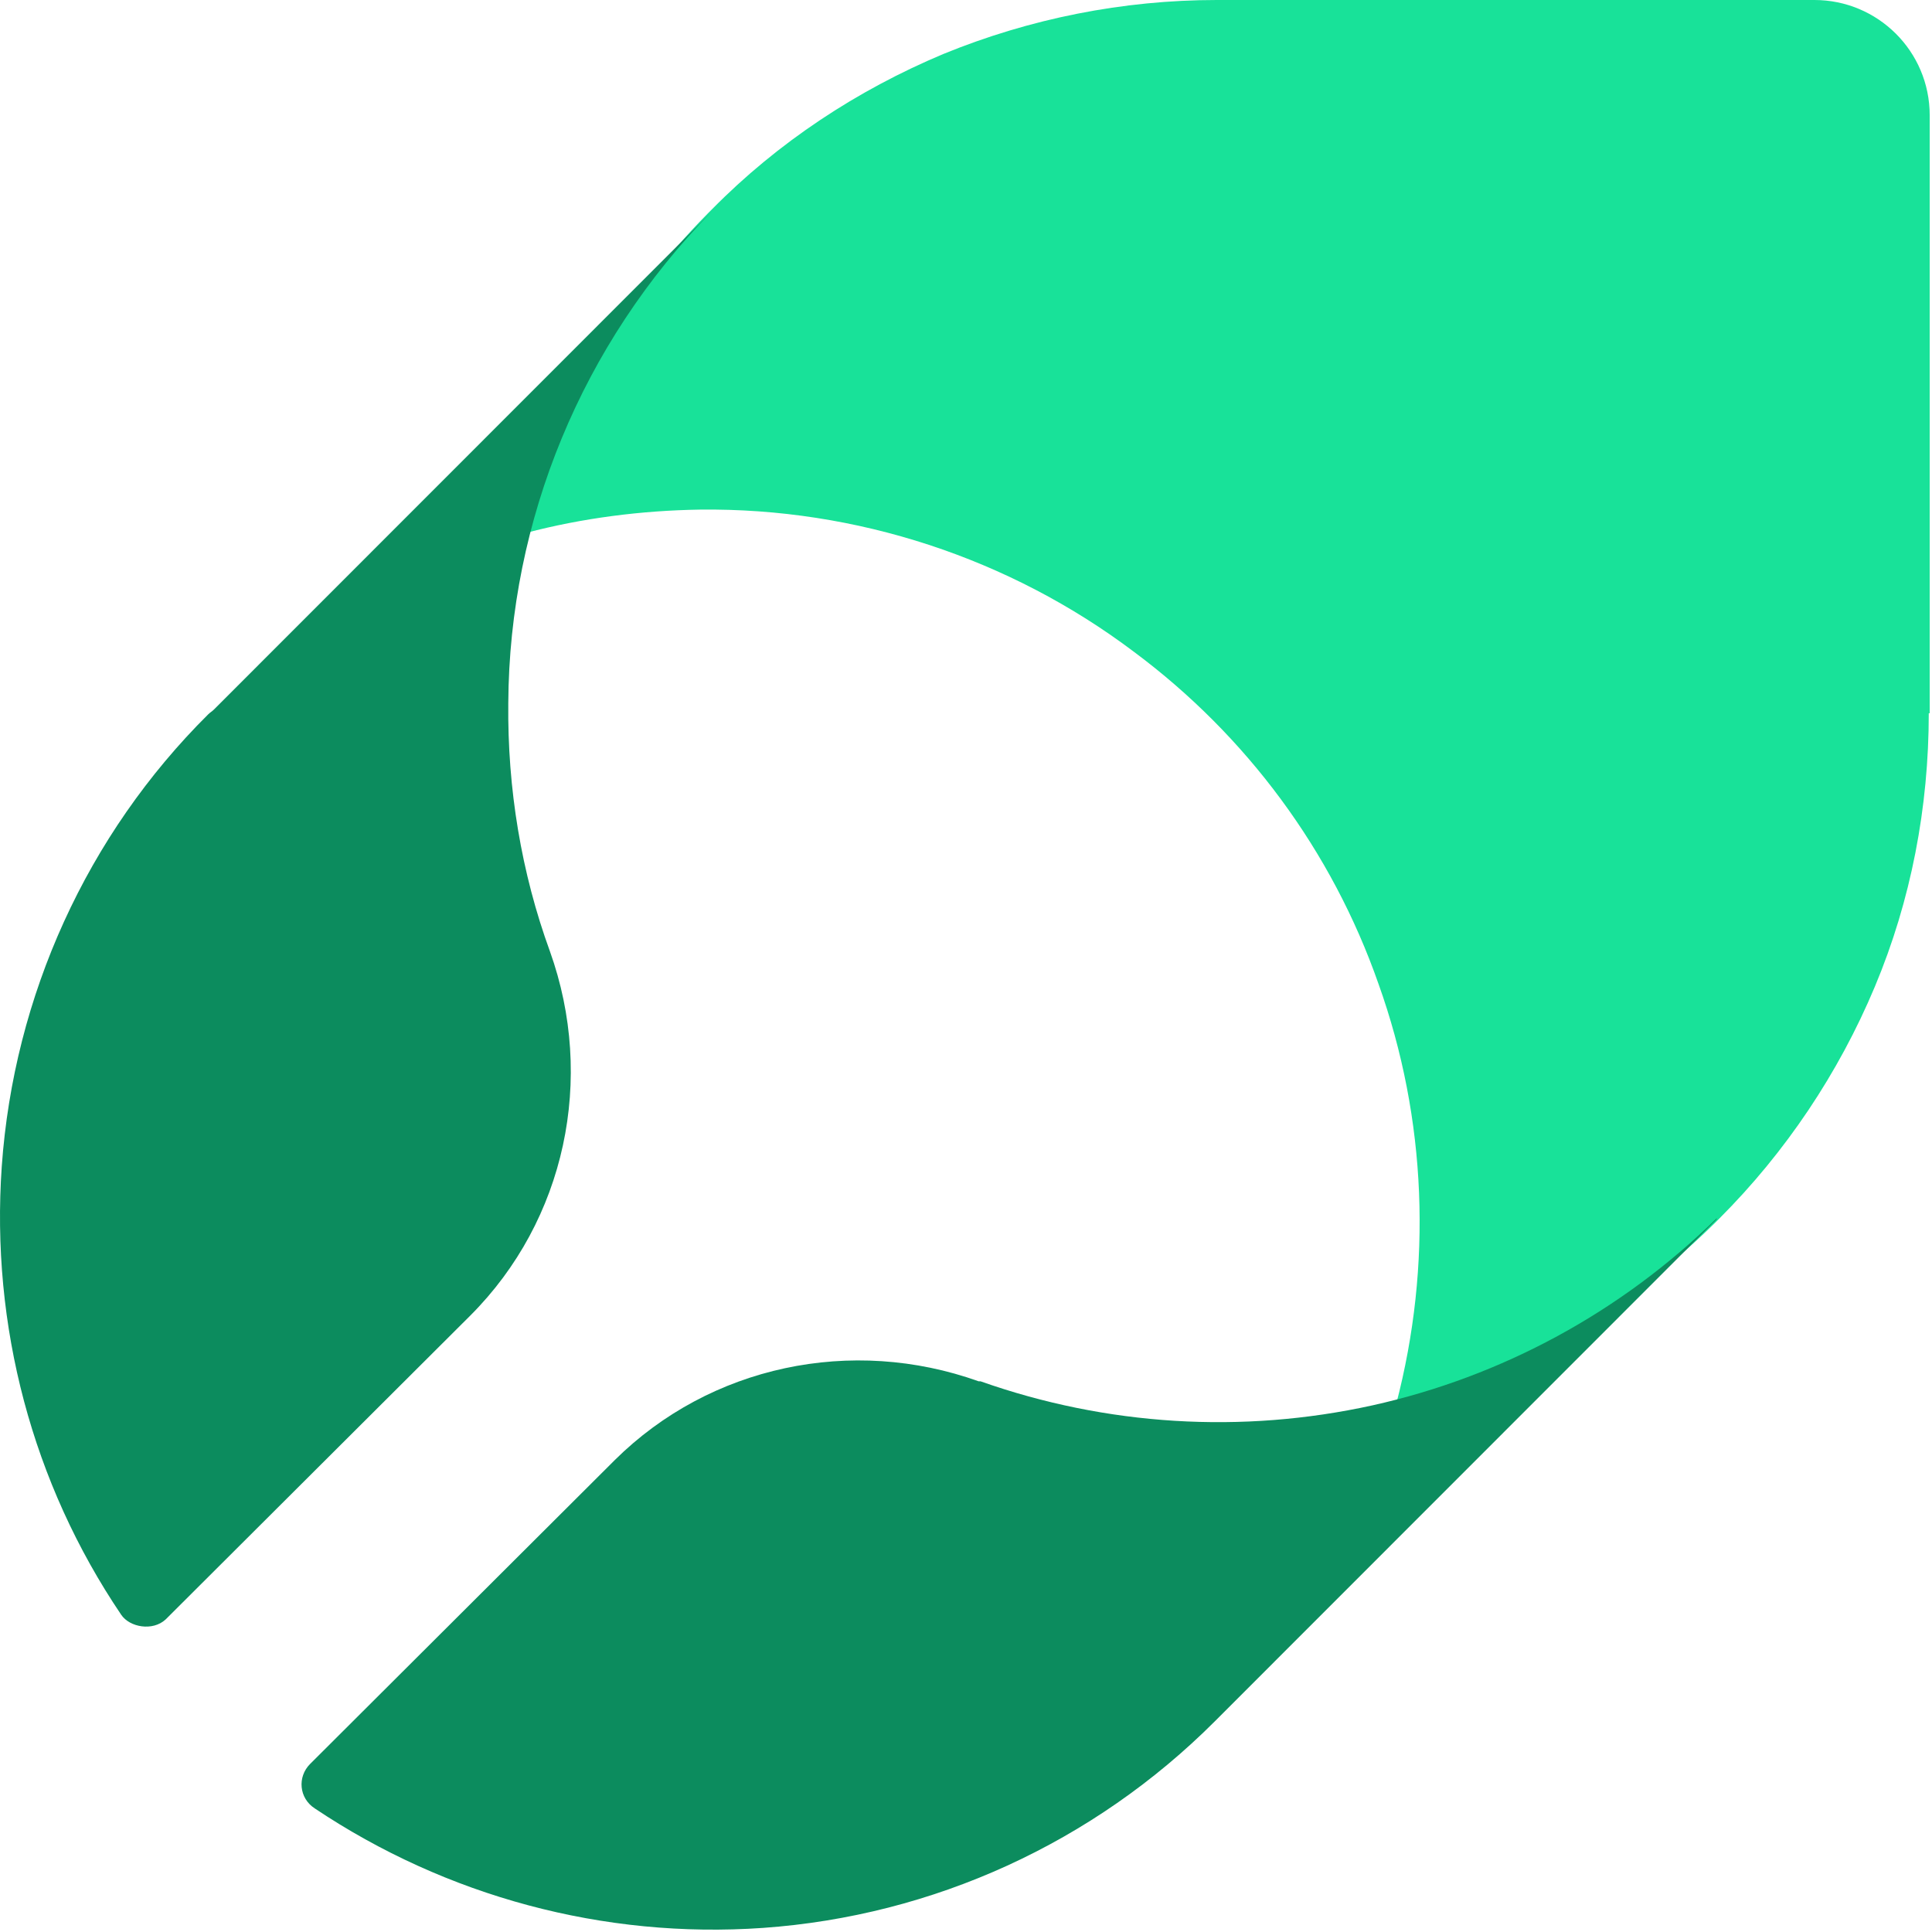
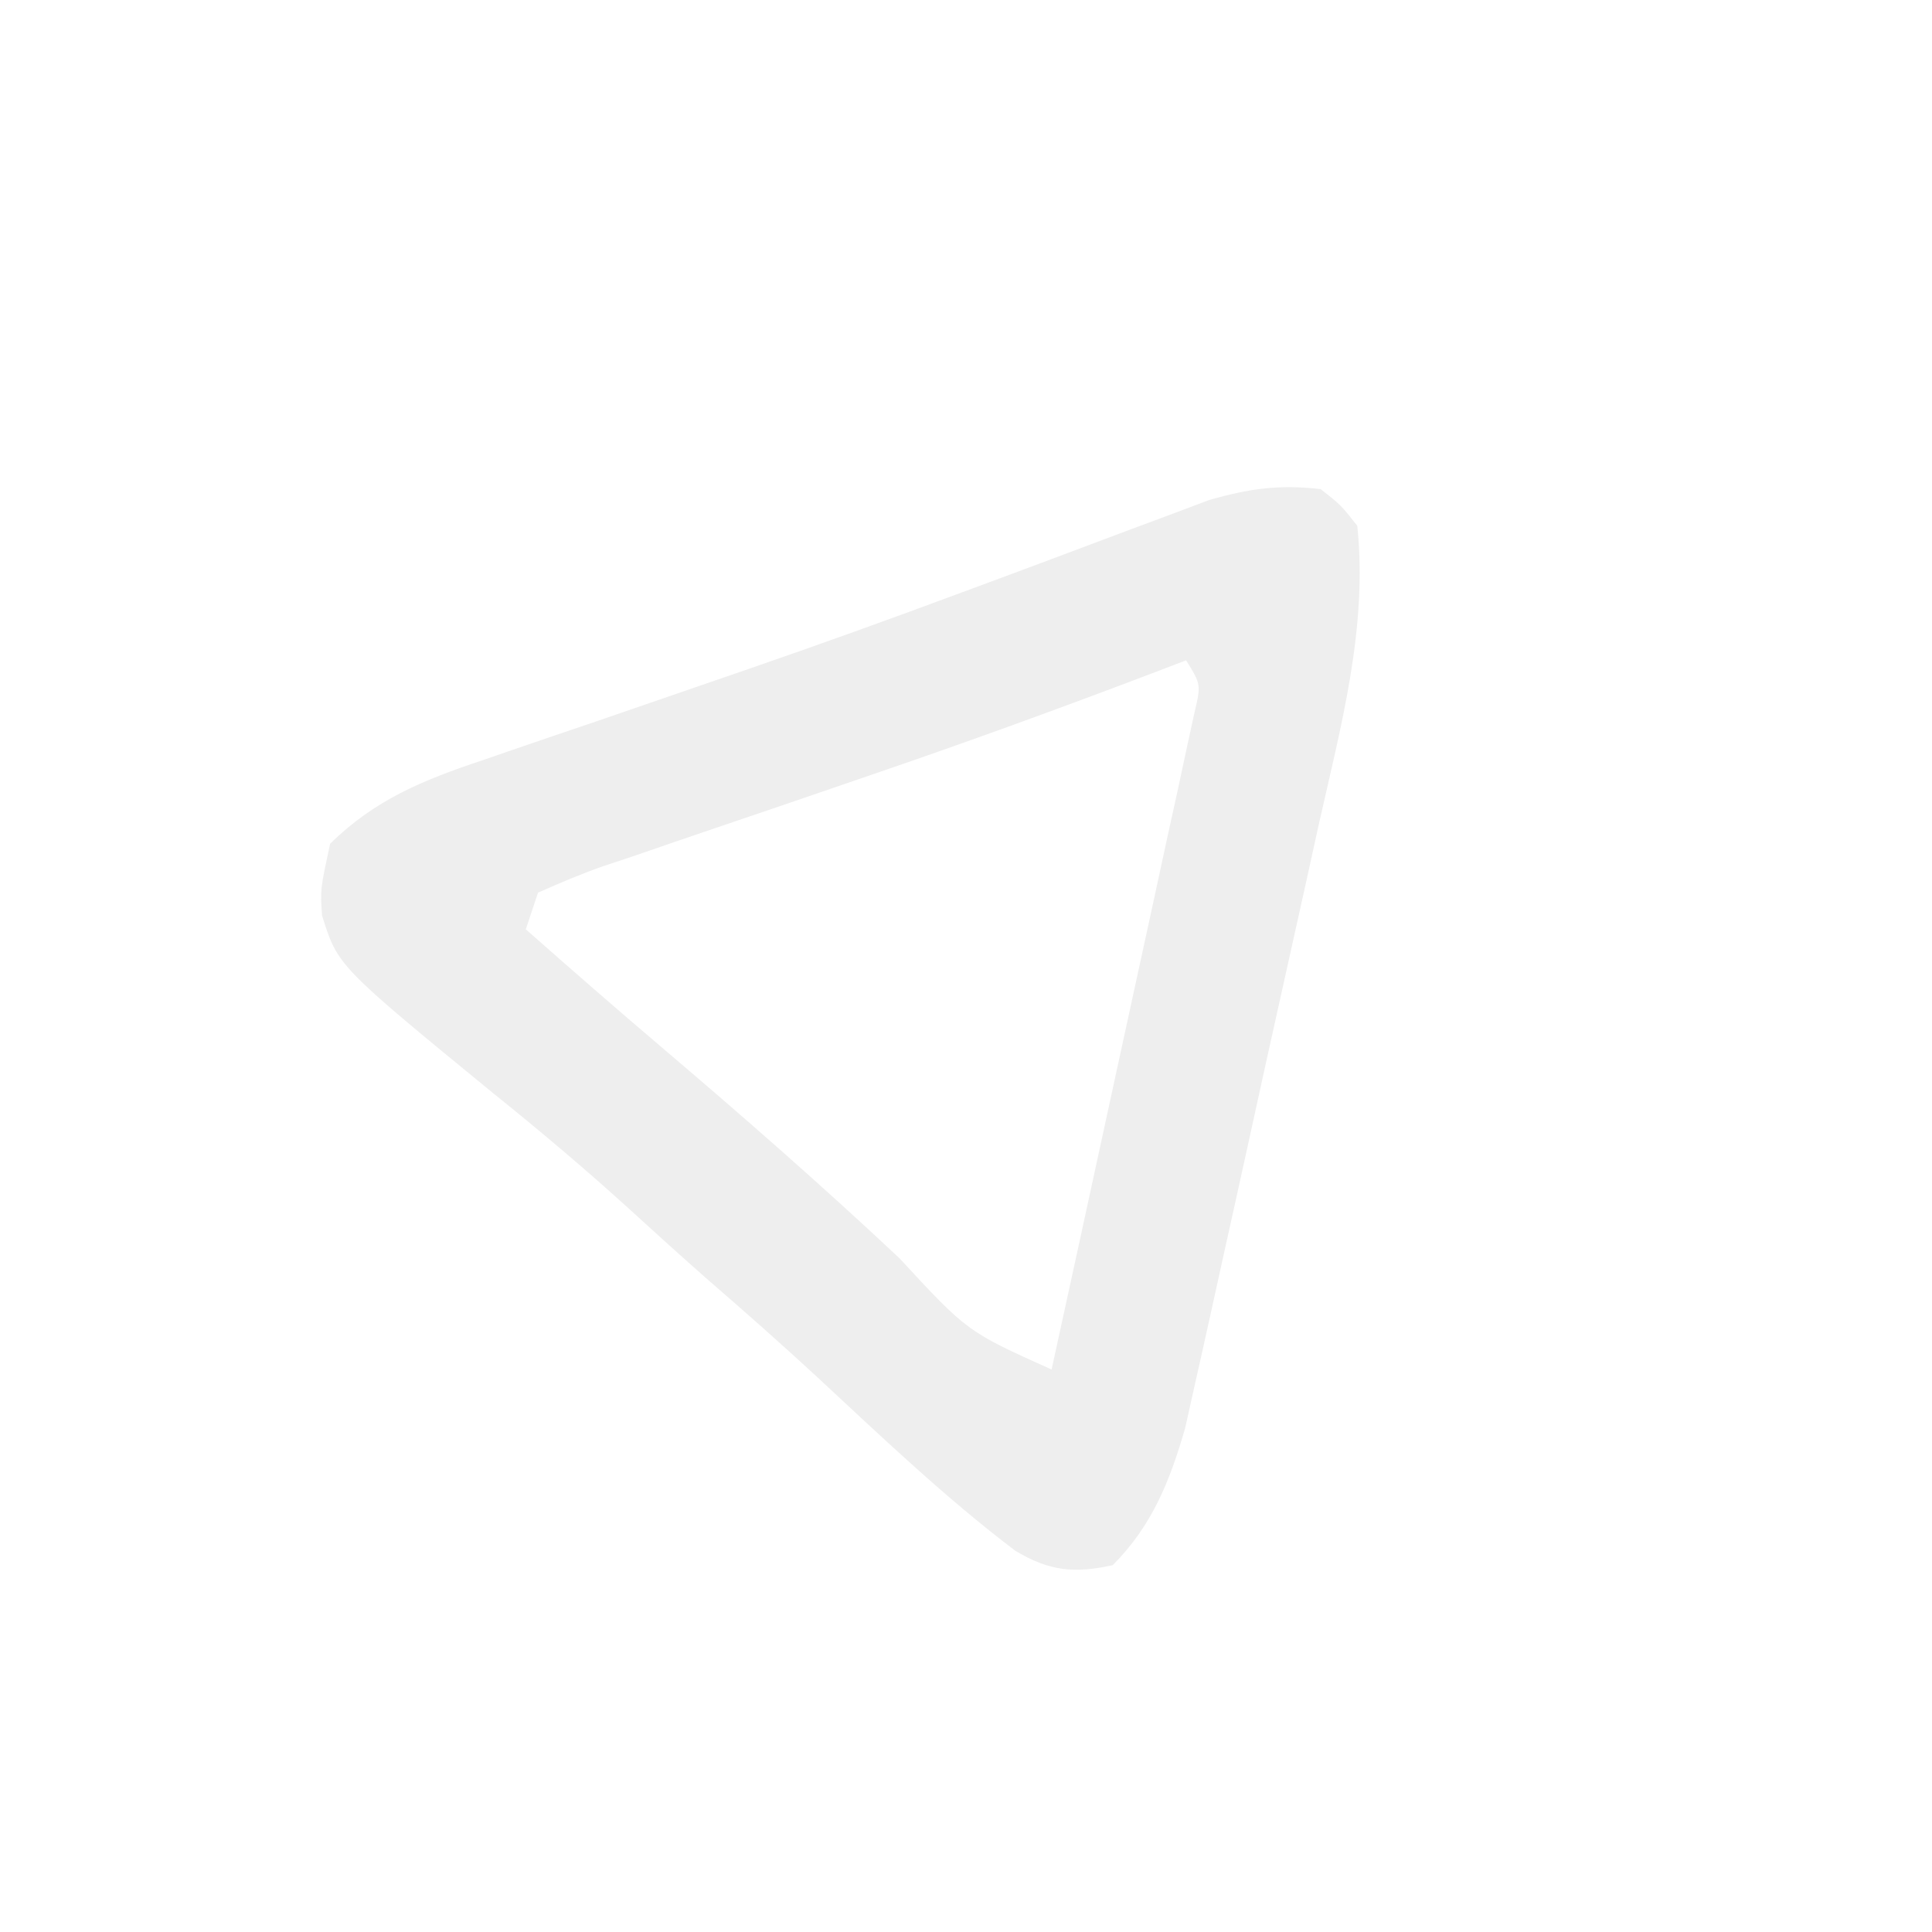
- <svg xmlns="http://www.w3.org/2000/svg" width="502" height="502" viewBox="0 0 502 502" fill="none">
-   <path d="M501.402 185.33V29.962C501.402 13.29 487.876 0 471.453 0H316.156C291.763 0 267.611 4.832 245.15 14.014C222.689 23.438 202.16 36.969 185.012 54.367L183.804 55.575C161.101 78.53 144.92 107.042 136.708 138.454C151.441 134.588 166.656 132.655 181.871 132.413C222.447 131.93 262.298 144.978 294.661 169.383C323.885 191.13 346.104 221.092 358.18 255.645C370.739 290.681 372.188 328.859 362.769 364.862C393.925 356.647 422.666 340.457 445.611 317.744L446.818 316.536C463.966 299.38 477.732 278.841 487.151 256.37C496.571 233.898 501.16 209.735 501.16 185.33H501.402Z" fill="#18E299" />
-   <path d="M132.071 182.706C132.312 135.044 151.32 89.307 184.764 55.125L55.557 184.391C55.076 184.873 54.594 185.113 54.113 185.595C22.593 216.888 3.586 258.774 0.458 303.066C-2.43 344.47 8.397 385.392 31.496 419.575C33.699 422.835 39.677 423.907 43.046 420.778L122.206 341.822C146.989 317.028 154.689 280.198 142.899 247.219C135.44 226.758 131.831 204.852 132.071 182.706Z" fill="#0C8C5E" />
-   <path d="M446.067 316.547C421.284 340.86 390.245 357.71 356.56 365.172C322.634 372.635 287.506 370.468 254.783 358.914C254.783 358.914 254.542 358.914 254.301 358.914C221.338 347.118 184.525 354.821 159.742 379.375L80.581 458.331C77.212 461.701 77.694 467.238 81.784 469.885C115.95 492.754 156.855 503.827 198.24 500.938C242.512 497.809 284.137 478.792 315.656 447.258L316.859 446.054L446.067 316.788V316.547Z" fill="#0C8C5E" />
+ <svg xmlns="http://www.w3.org/2000/svg" version="1.1" width="158" height="158">
+   <path d="M0 0 C1.65 1.288 1.65 1.288 3 3 C3.87 11.375 1.648 19.417 -0.176 27.543 C-0.505 29.04 -0.835 30.538 -1.163 32.035 C-1.851 35.159 -2.545 38.281 -3.244 41.402 C-4.137 45.391 -5.014 49.382 -5.886 53.375 C-6.562 56.462 -7.246 59.548 -7.933 62.633 C-8.259 64.104 -8.583 65.575 -8.905 67.047 C-9.356 69.107 -9.818 71.163 -10.282 73.219 C-10.542 74.387 -10.802 75.555 -11.07 76.757 C-12.315 81.097 -13.783 84.783 -17 88 C-20.159 88.693 -22.178 88.491 -24.973 86.82 C-30.69 82.483 -35.9 77.514 -41.152 72.633 C-44.062 69.943 -47.024 67.328 -50.02 64.734 C-52.311 62.727 -54.56 60.676 -56.812 58.625 C-60.33 55.442 -63.927 52.409 -67.625 49.438 C-80.383 38.984 -80.383 38.984 -81.664 34.863 C-81.812 32.75 -81.812 32.75 -81 29 C-77.356 25.406 -73.349 23.773 -68.578 22.188 C-67.853 21.937 -67.127 21.686 -66.38 21.428 C-64.006 20.609 -61.628 19.805 -59.25 19 C-55.909 17.855 -52.57 16.703 -49.23 15.551 C-48.382 15.259 -47.534 14.968 -46.66 14.667 C-40.888 12.676 -35.149 10.608 -29.426 8.48 C-28.671 8.201 -27.917 7.922 -27.14 7.634 C-24.239 6.558 -21.339 5.481 -18.446 4.386 C-16.468 3.639 -14.487 2.902 -12.504 2.168 C-10.831 1.538 -10.831 1.538 -9.123 0.895 C-5.848 -0.044 -3.385 -0.393 0 0 Z M-11 14 C-11.929 14.356 -12.859 14.711 -13.817 15.077 C-21.378 17.951 -28.966 20.711 -36.621 23.324 C-37.426 23.6 -38.231 23.877 -39.06 24.161 C-42.37 25.297 -45.679 26.432 -48.995 27.549 C-51.458 28.38 -53.915 29.226 -56.371 30.074 C-57.502 30.449 -57.502 30.449 -58.656 30.832 C-60.471 31.466 -62.242 32.223 -64 33 C-64.33 33.99 -64.66 34.98 -65 36 C-61.295 39.268 -57.575 42.518 -53.809 45.715 C-47.222 51.312 -40.741 56.987 -34.439 62.903 C-28.891 68.902 -28.891 68.902 -22 72 C-20.41 64.735 -18.828 57.468 -17.254 50.199 C-16.524 46.824 -15.79 43.45 -15.052 40.077 C-14.203 36.201 -13.365 32.323 -12.527 28.445 C-12.26 27.231 -11.992 26.016 -11.716 24.765 C-11.476 23.644 -11.236 22.523 -10.988 21.368 C-10.773 20.377 -10.557 19.387 -10.335 18.366 C-9.77 15.987 -9.77 15.987 -11 14 Z " fill="#EEEEEE" transform="translate(108,40)" />
</svg>
